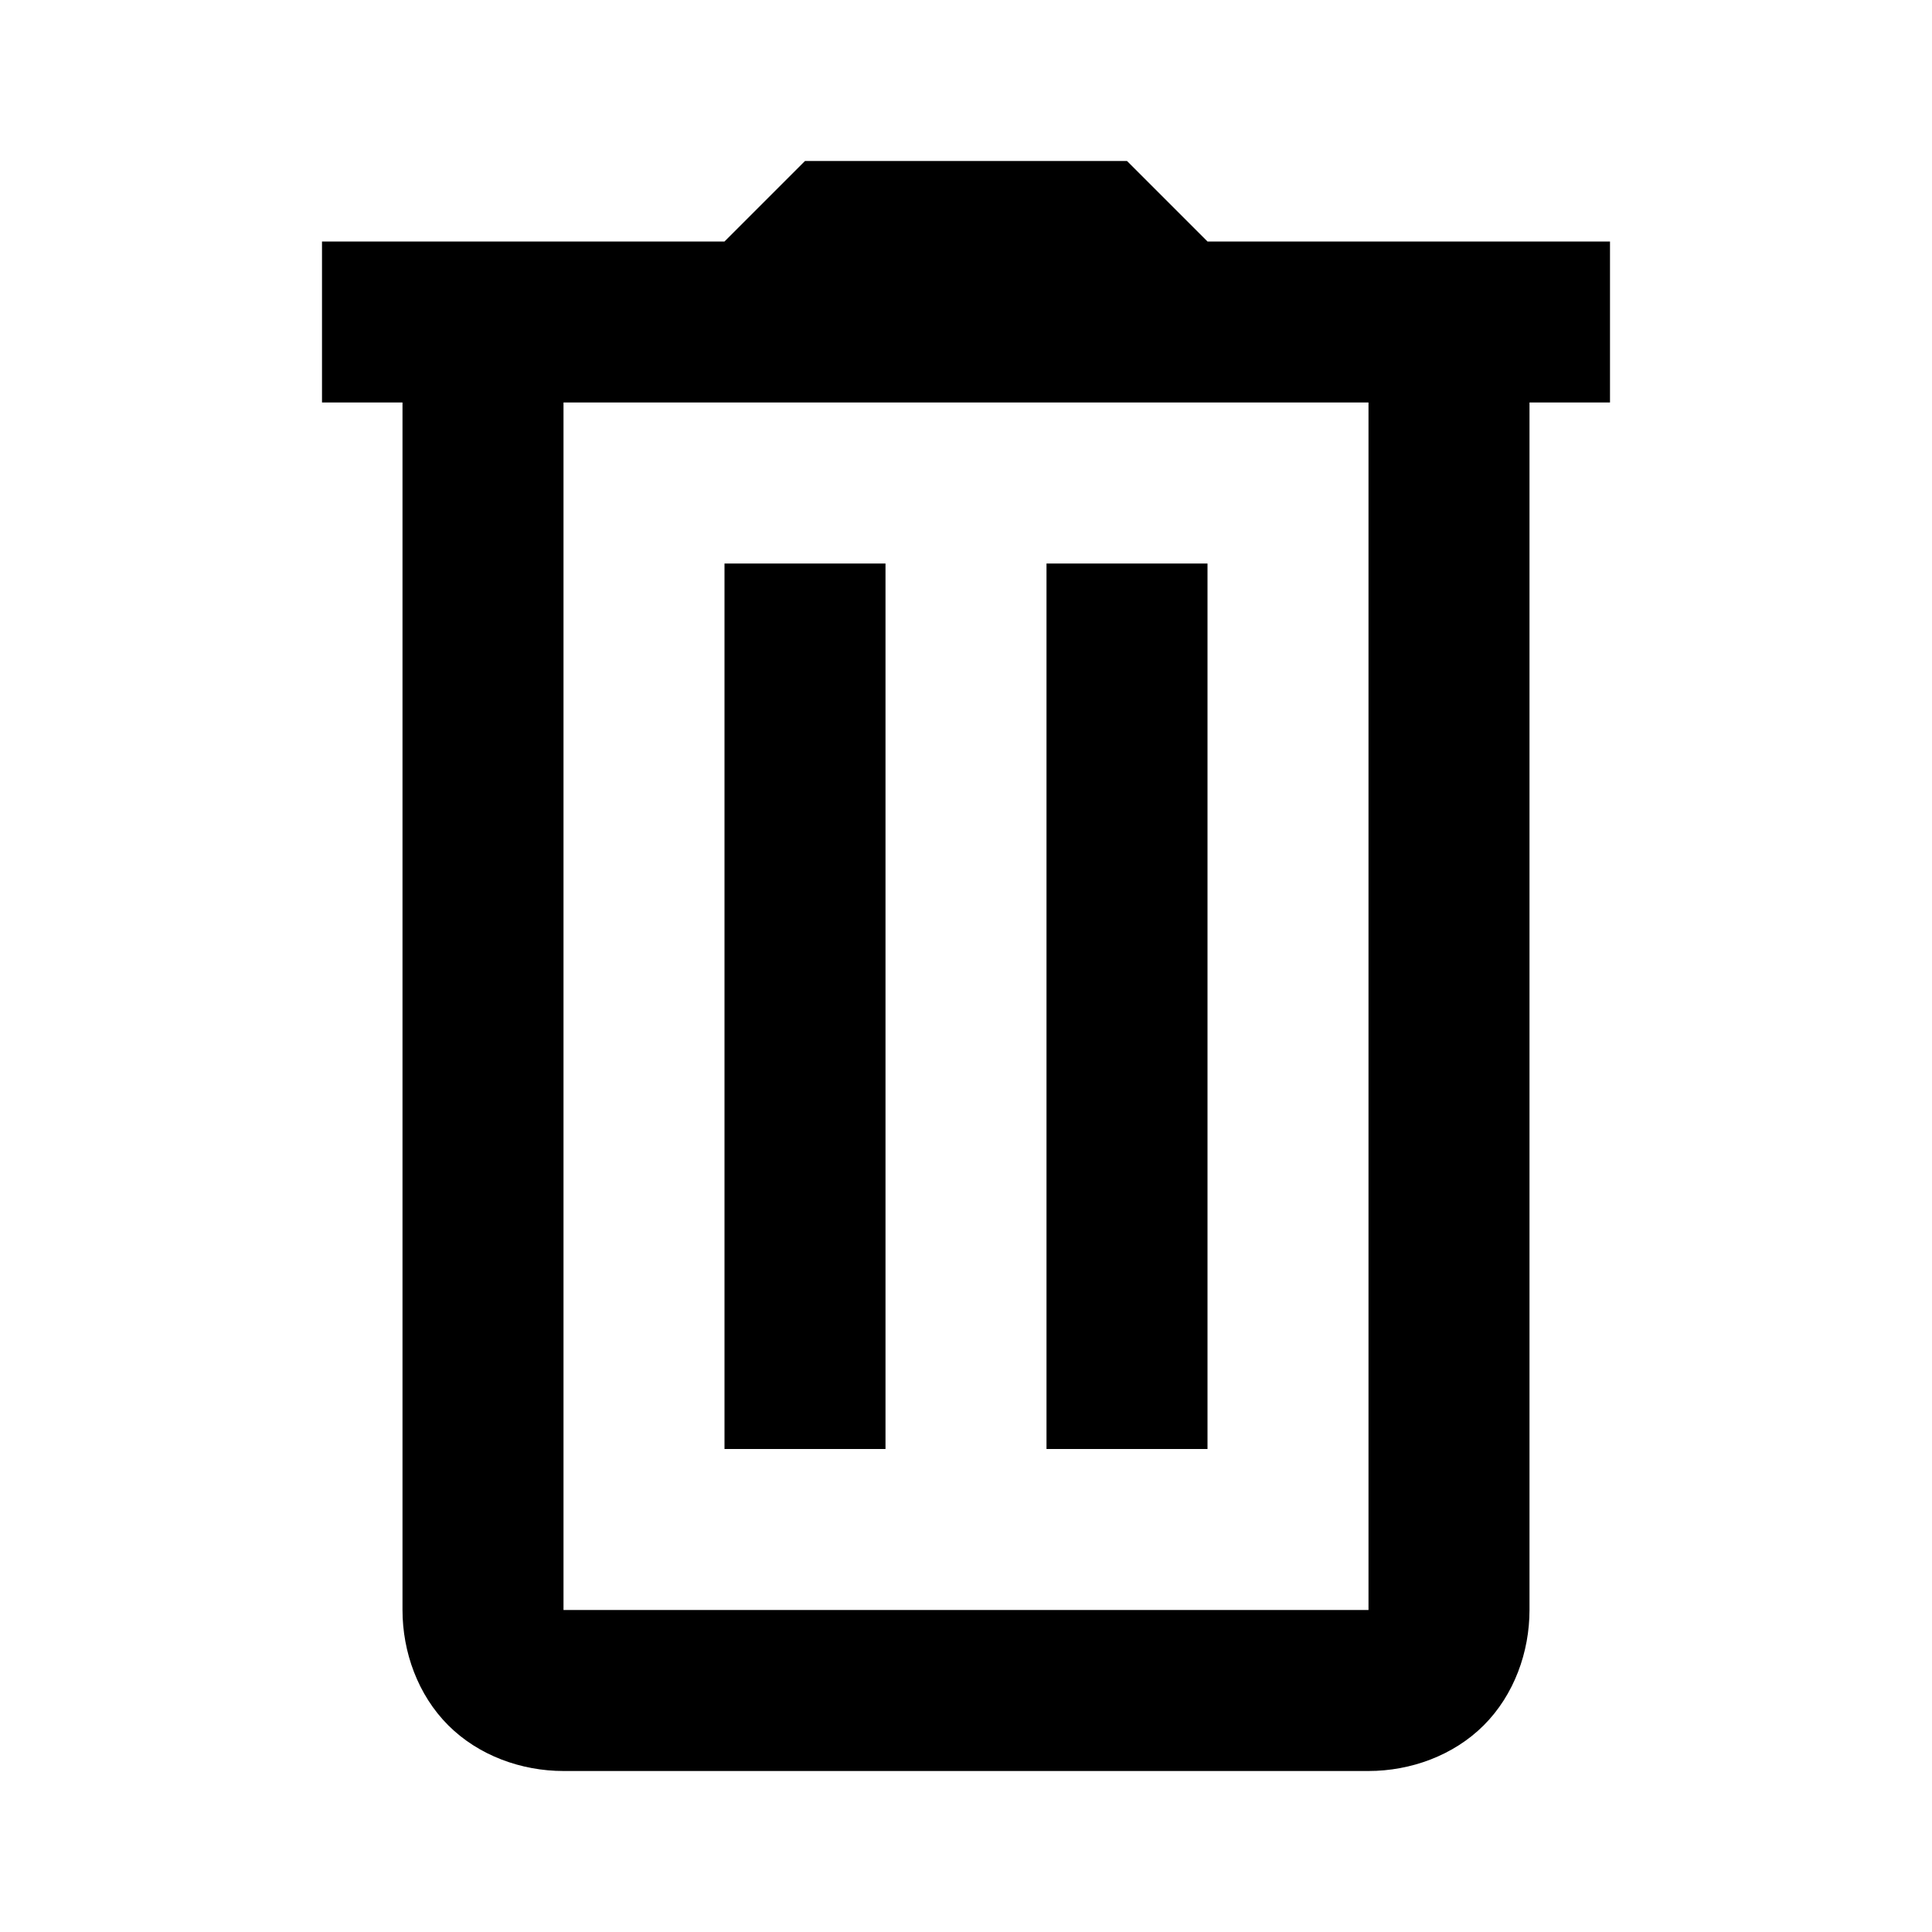
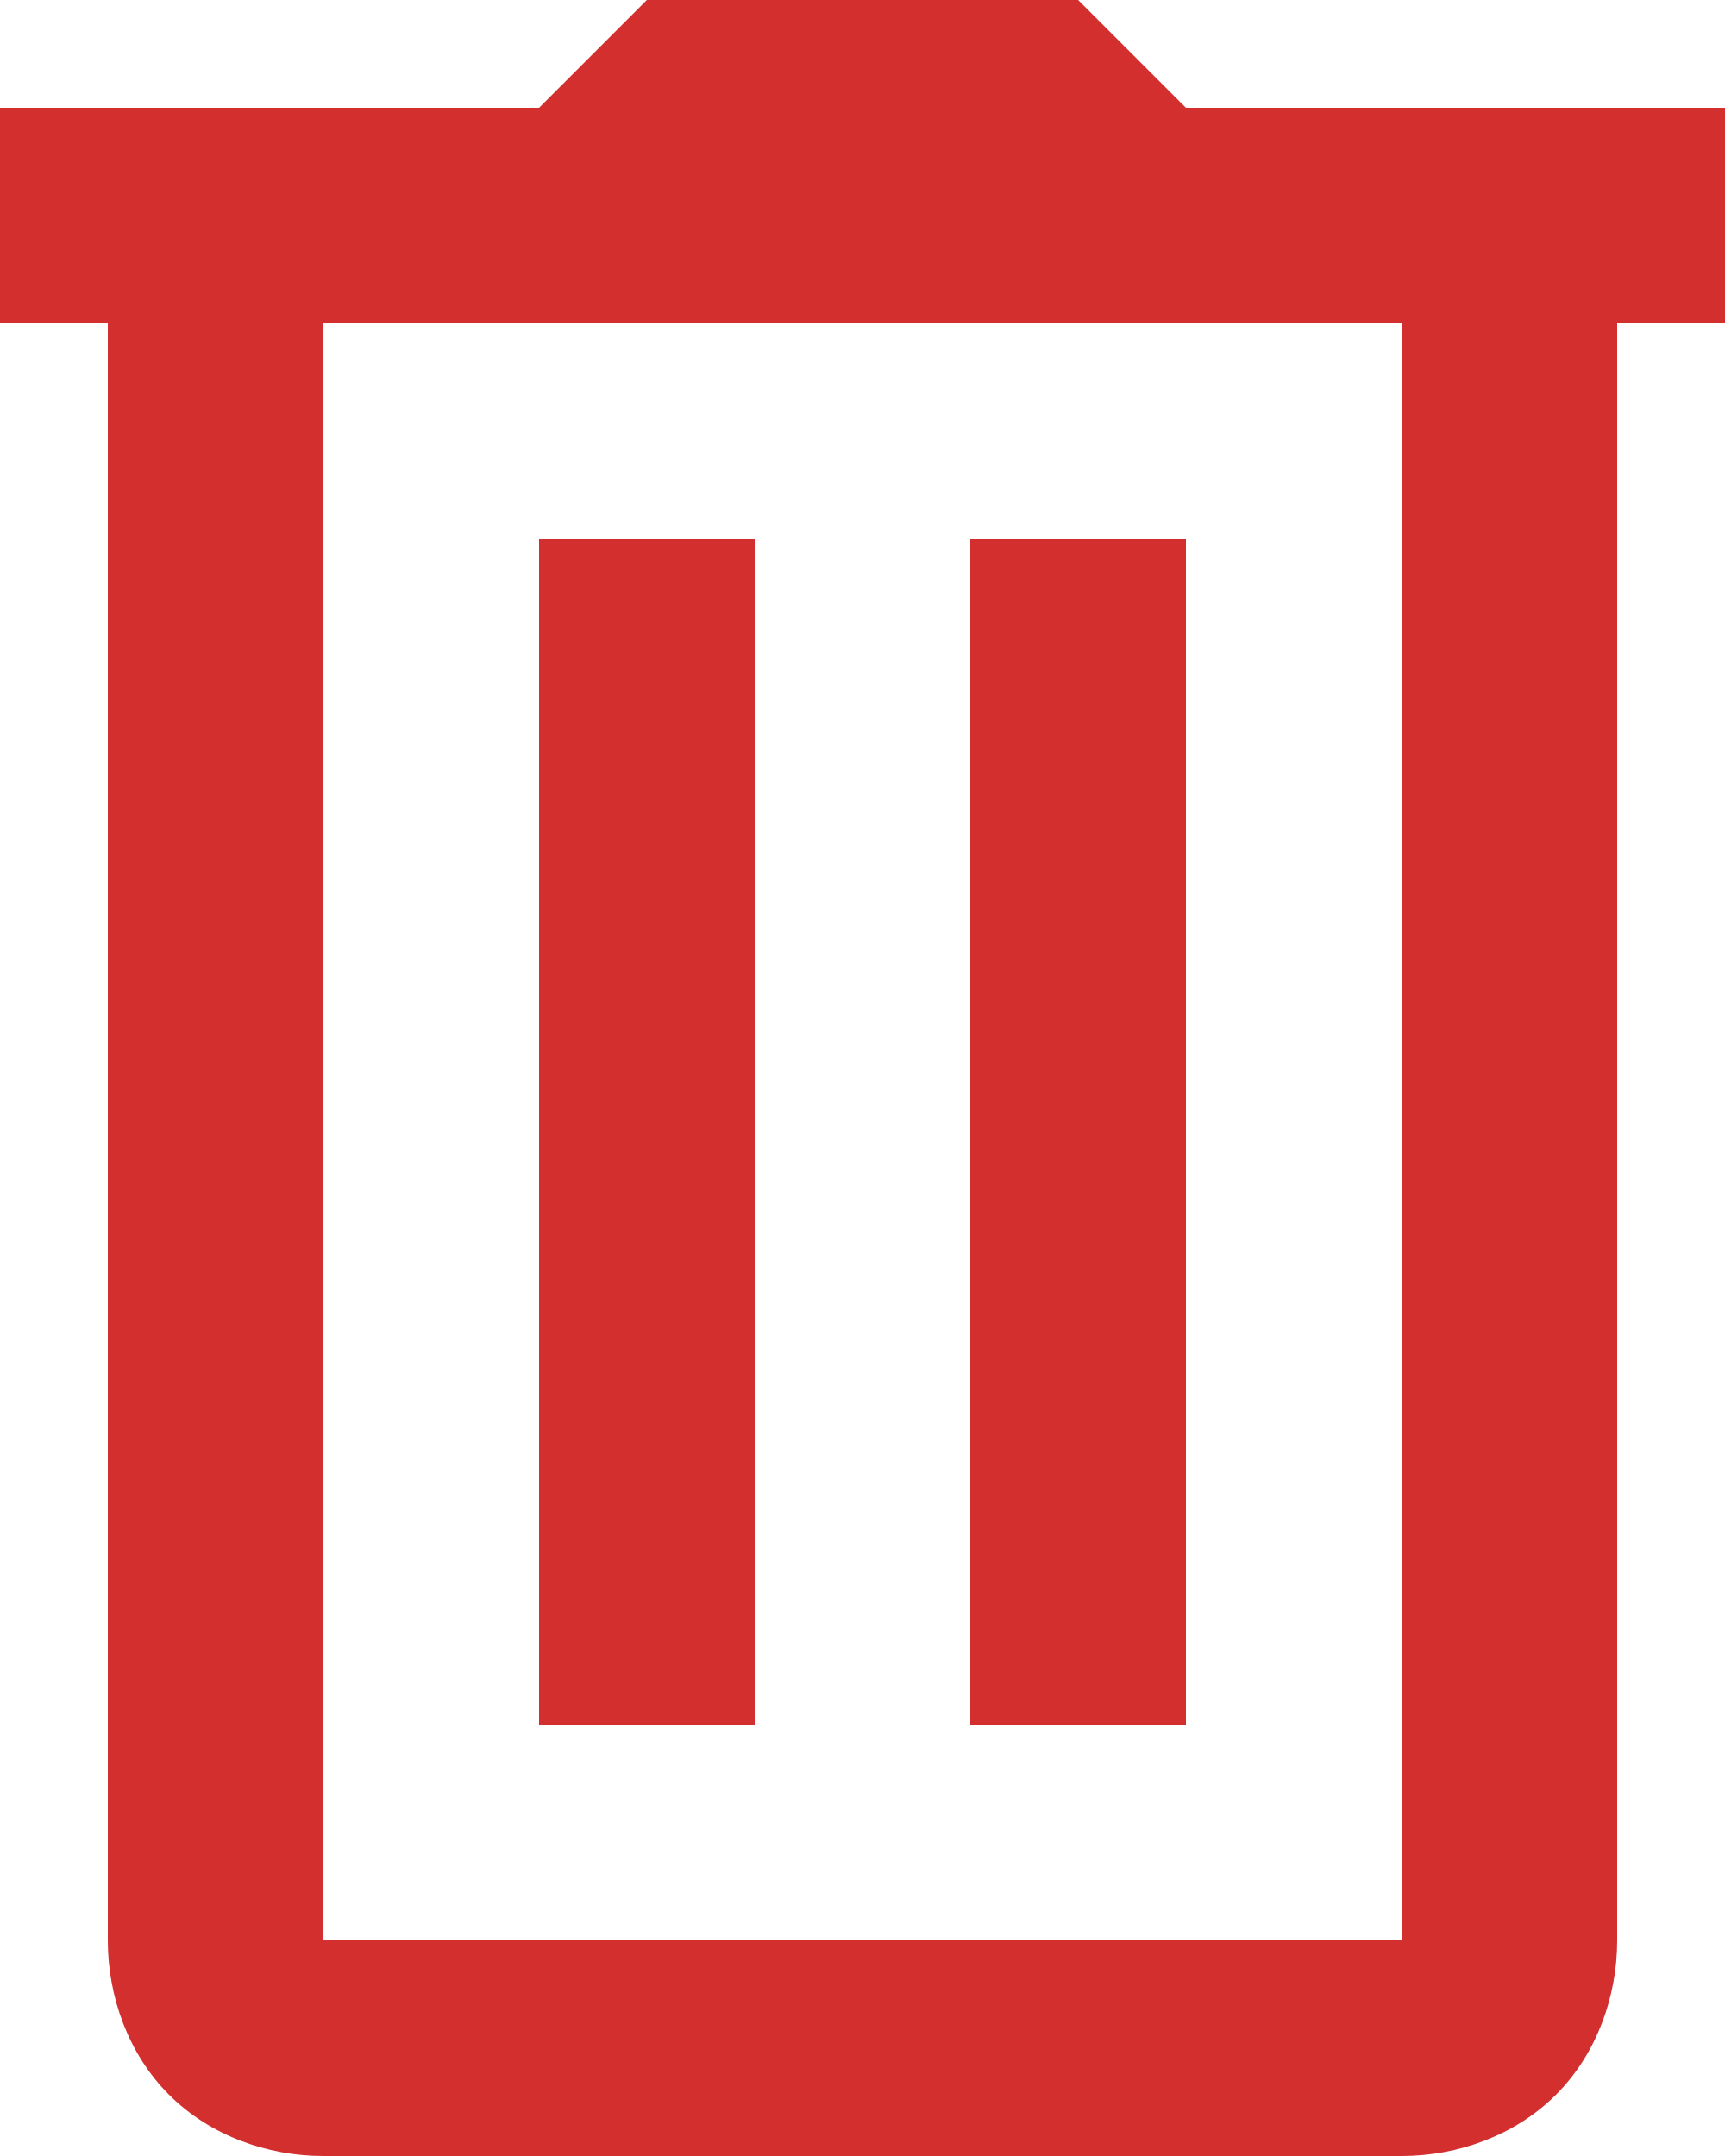
- <svg xmlns="http://www.w3.org/2000/svg" viewBox="0 0 24 24" width="24px" height="24px">
-   <path d="M 10 2 L 9 3 L 4 3 L 4 5 L 5 5 L 5 20 C 5 20.522 5.191 21.055 5.568 21.432 C 5.945 21.809 6.478 22 7 22 L 17 22 C 17.522 22 18.055 21.809 18.432 21.432 C 18.809 21.055 19 20.522 19 20 L 19 5 L 20 5 L 20 3 L 15 3 L 14 2 L 10 2 z M 7 5 L 17 5 L 17 20 L 7 20 L 7 5 z M 9 7 L 9 18 L 11 18 L 11 7 L 9 7 z M 13 7 L 13 18 L 15 18 L 15 7 L 13 7 z" />
+ <svg xmlns="http://www.w3.org/2000/svg" width="16" height="20" viewBox="0 0 16 20" fill="none">
+   <path d="M6 0L5 1H0V3H1V18C1 18.522 1.191 19.055 1.568 19.432C1.945 19.809 2.478 20 3 20H13C13.522 20 14.055 19.809 14.432 19.432C14.809 19.055 15 18.522 15 18V3H16V1H11L10 0H6ZM3 3H13V18H3V3ZM5 5V16H7V5H5ZM9 5V16H11V5H9Z" fill="#D32F2F" />
</svg>
